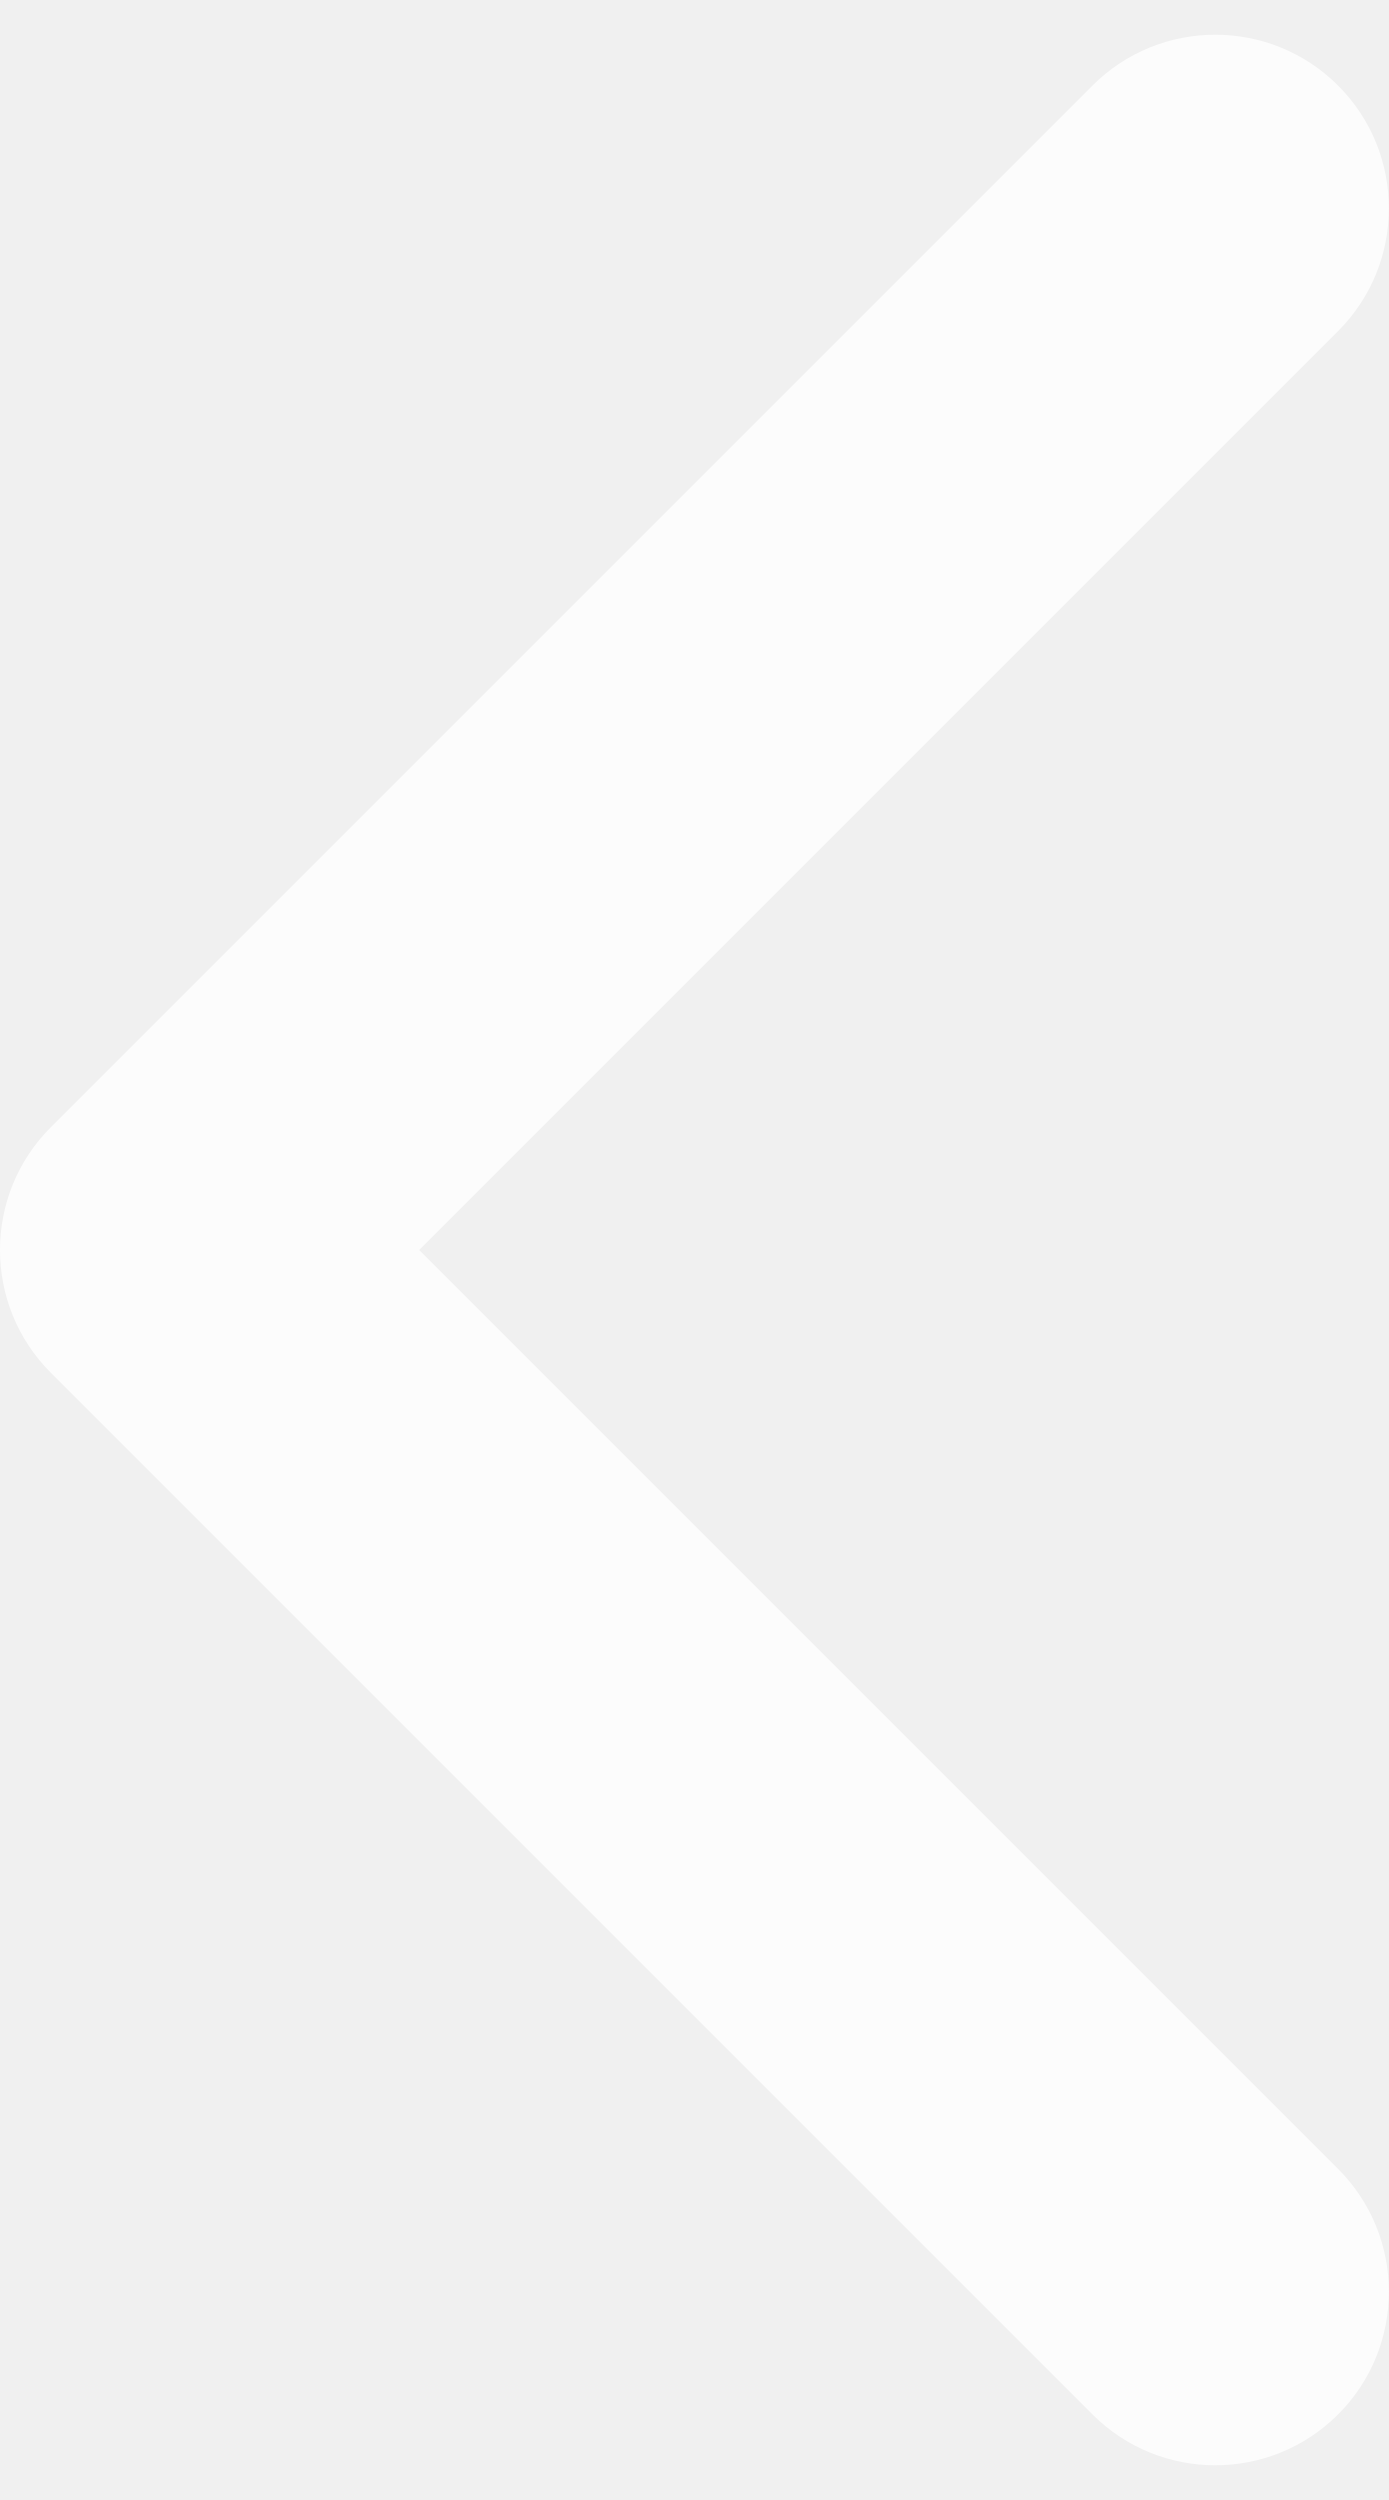
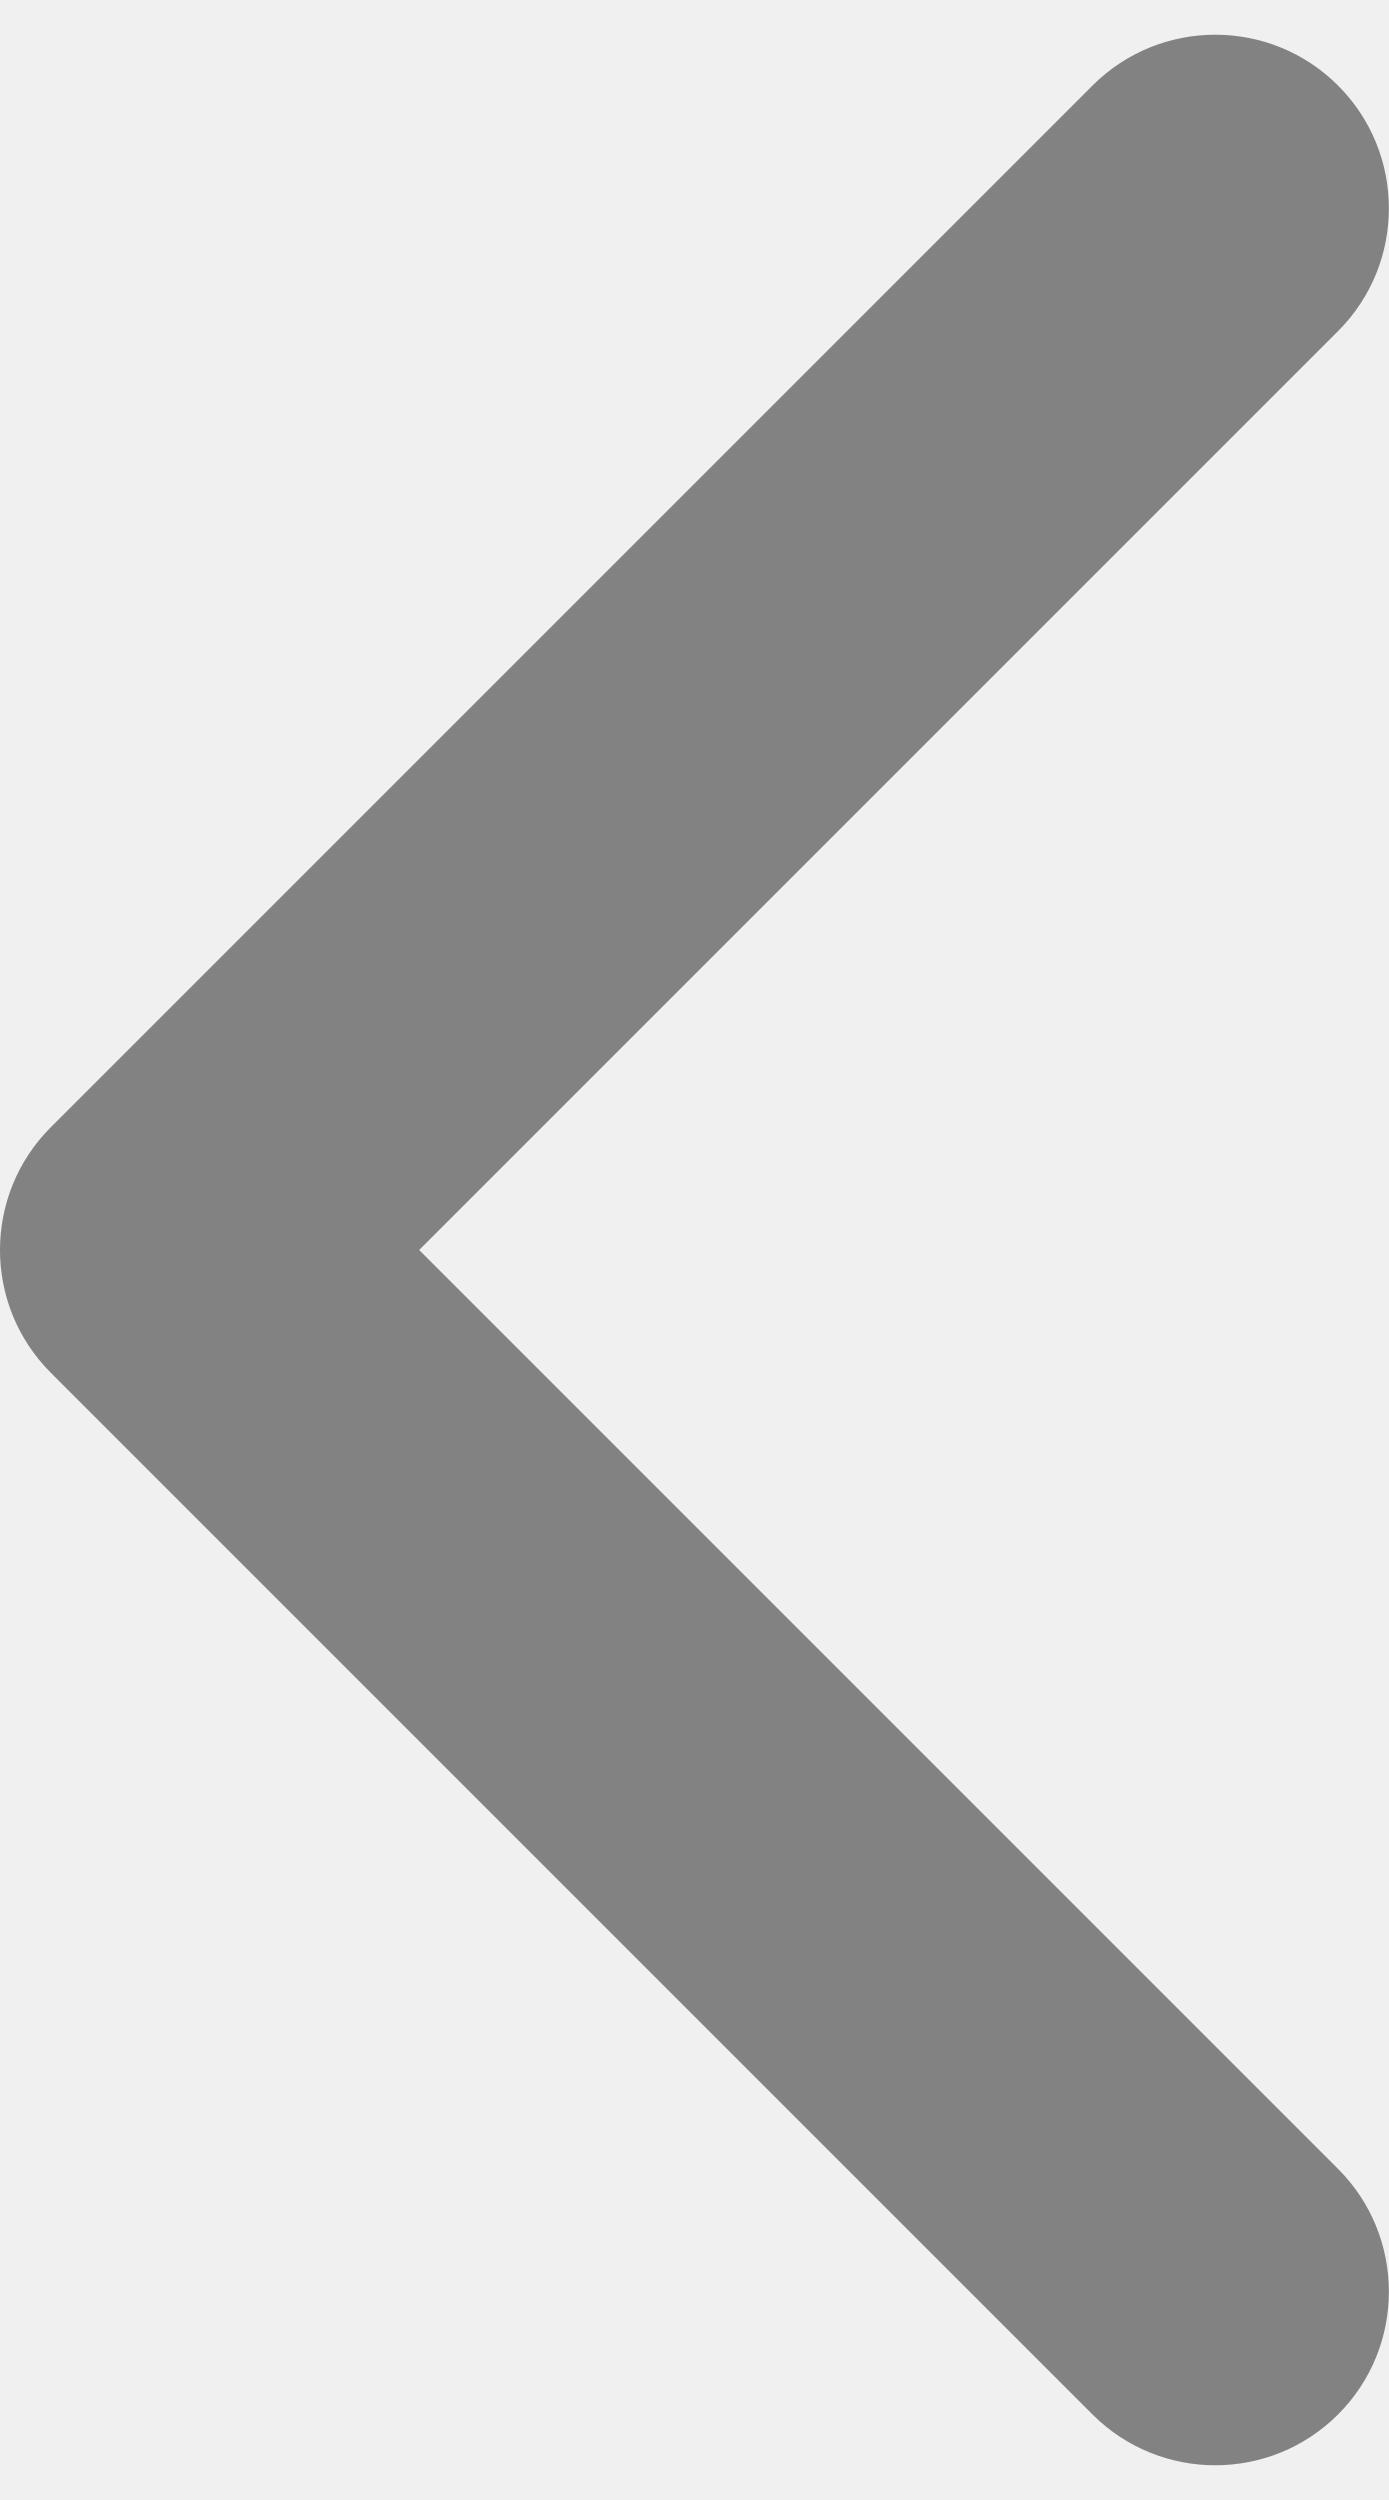
<svg xmlns="http://www.w3.org/2000/svg" width="10" height="18" viewBox="0 0 10 18" fill="none">
-   <path fill-rule="evenodd" clip-rule="evenodd" d="M9.634 0.616C10.122 1.104 10.122 1.896 9.634 2.384L3.018 9L9.634 15.616C10.122 16.104 10.122 16.896 9.634 17.384C9.146 17.872 8.354 17.872 7.866 17.384L0.366 9.884C-0.122 9.396 -0.122 8.604 0.366 8.116L7.866 0.616C8.354 0.128 9.146 0.128 9.634 0.616Z" fill="white" fill-opacity="0.8" />
+   <path fill-rule="evenodd" clip-rule="evenodd" d="M9.634 0.616C10.122 1.104 10.122 1.896 9.634 2.384L3.018 9L9.634 15.616C10.122 16.104 10.122 16.896 9.634 17.384C9.146 17.872 8.354 17.872 7.866 17.384L0.366 9.884C-0.122 9.396 -0.122 8.604 0.366 8.116L7.866 0.616C8.354 0.128 9.146 0.128 9.634 0.616Z" fill="#828282" />
</svg>
